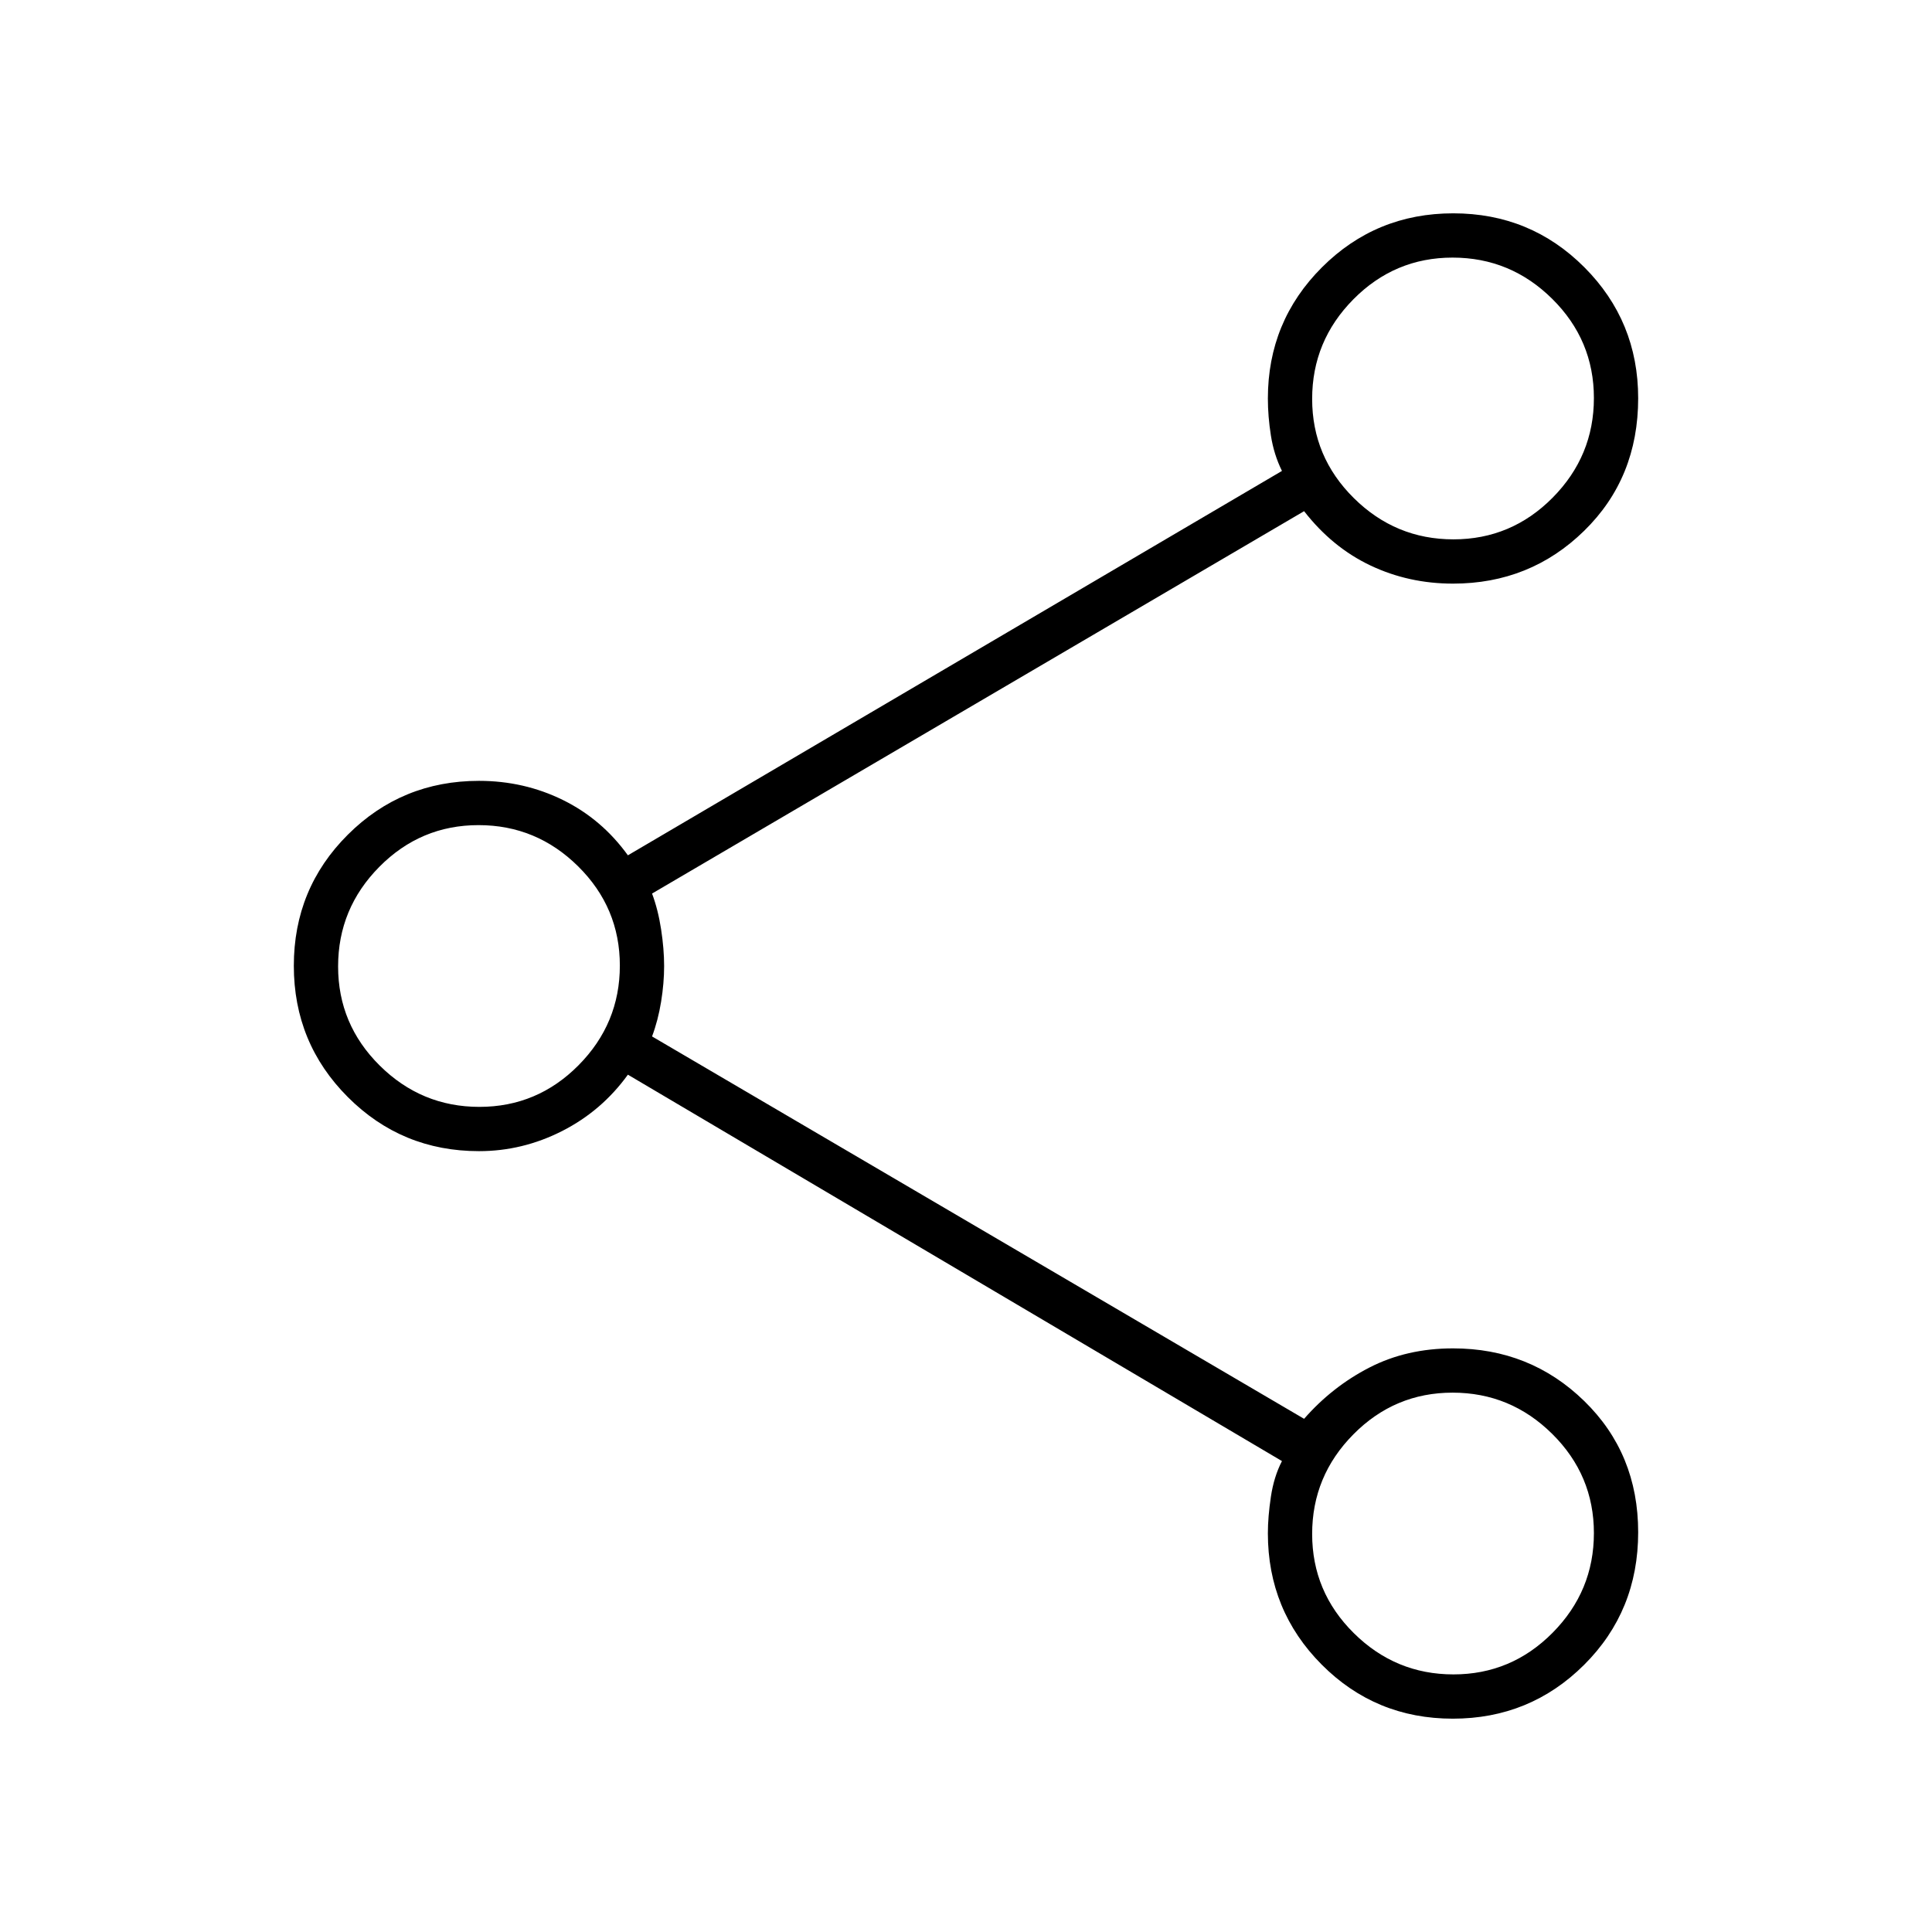
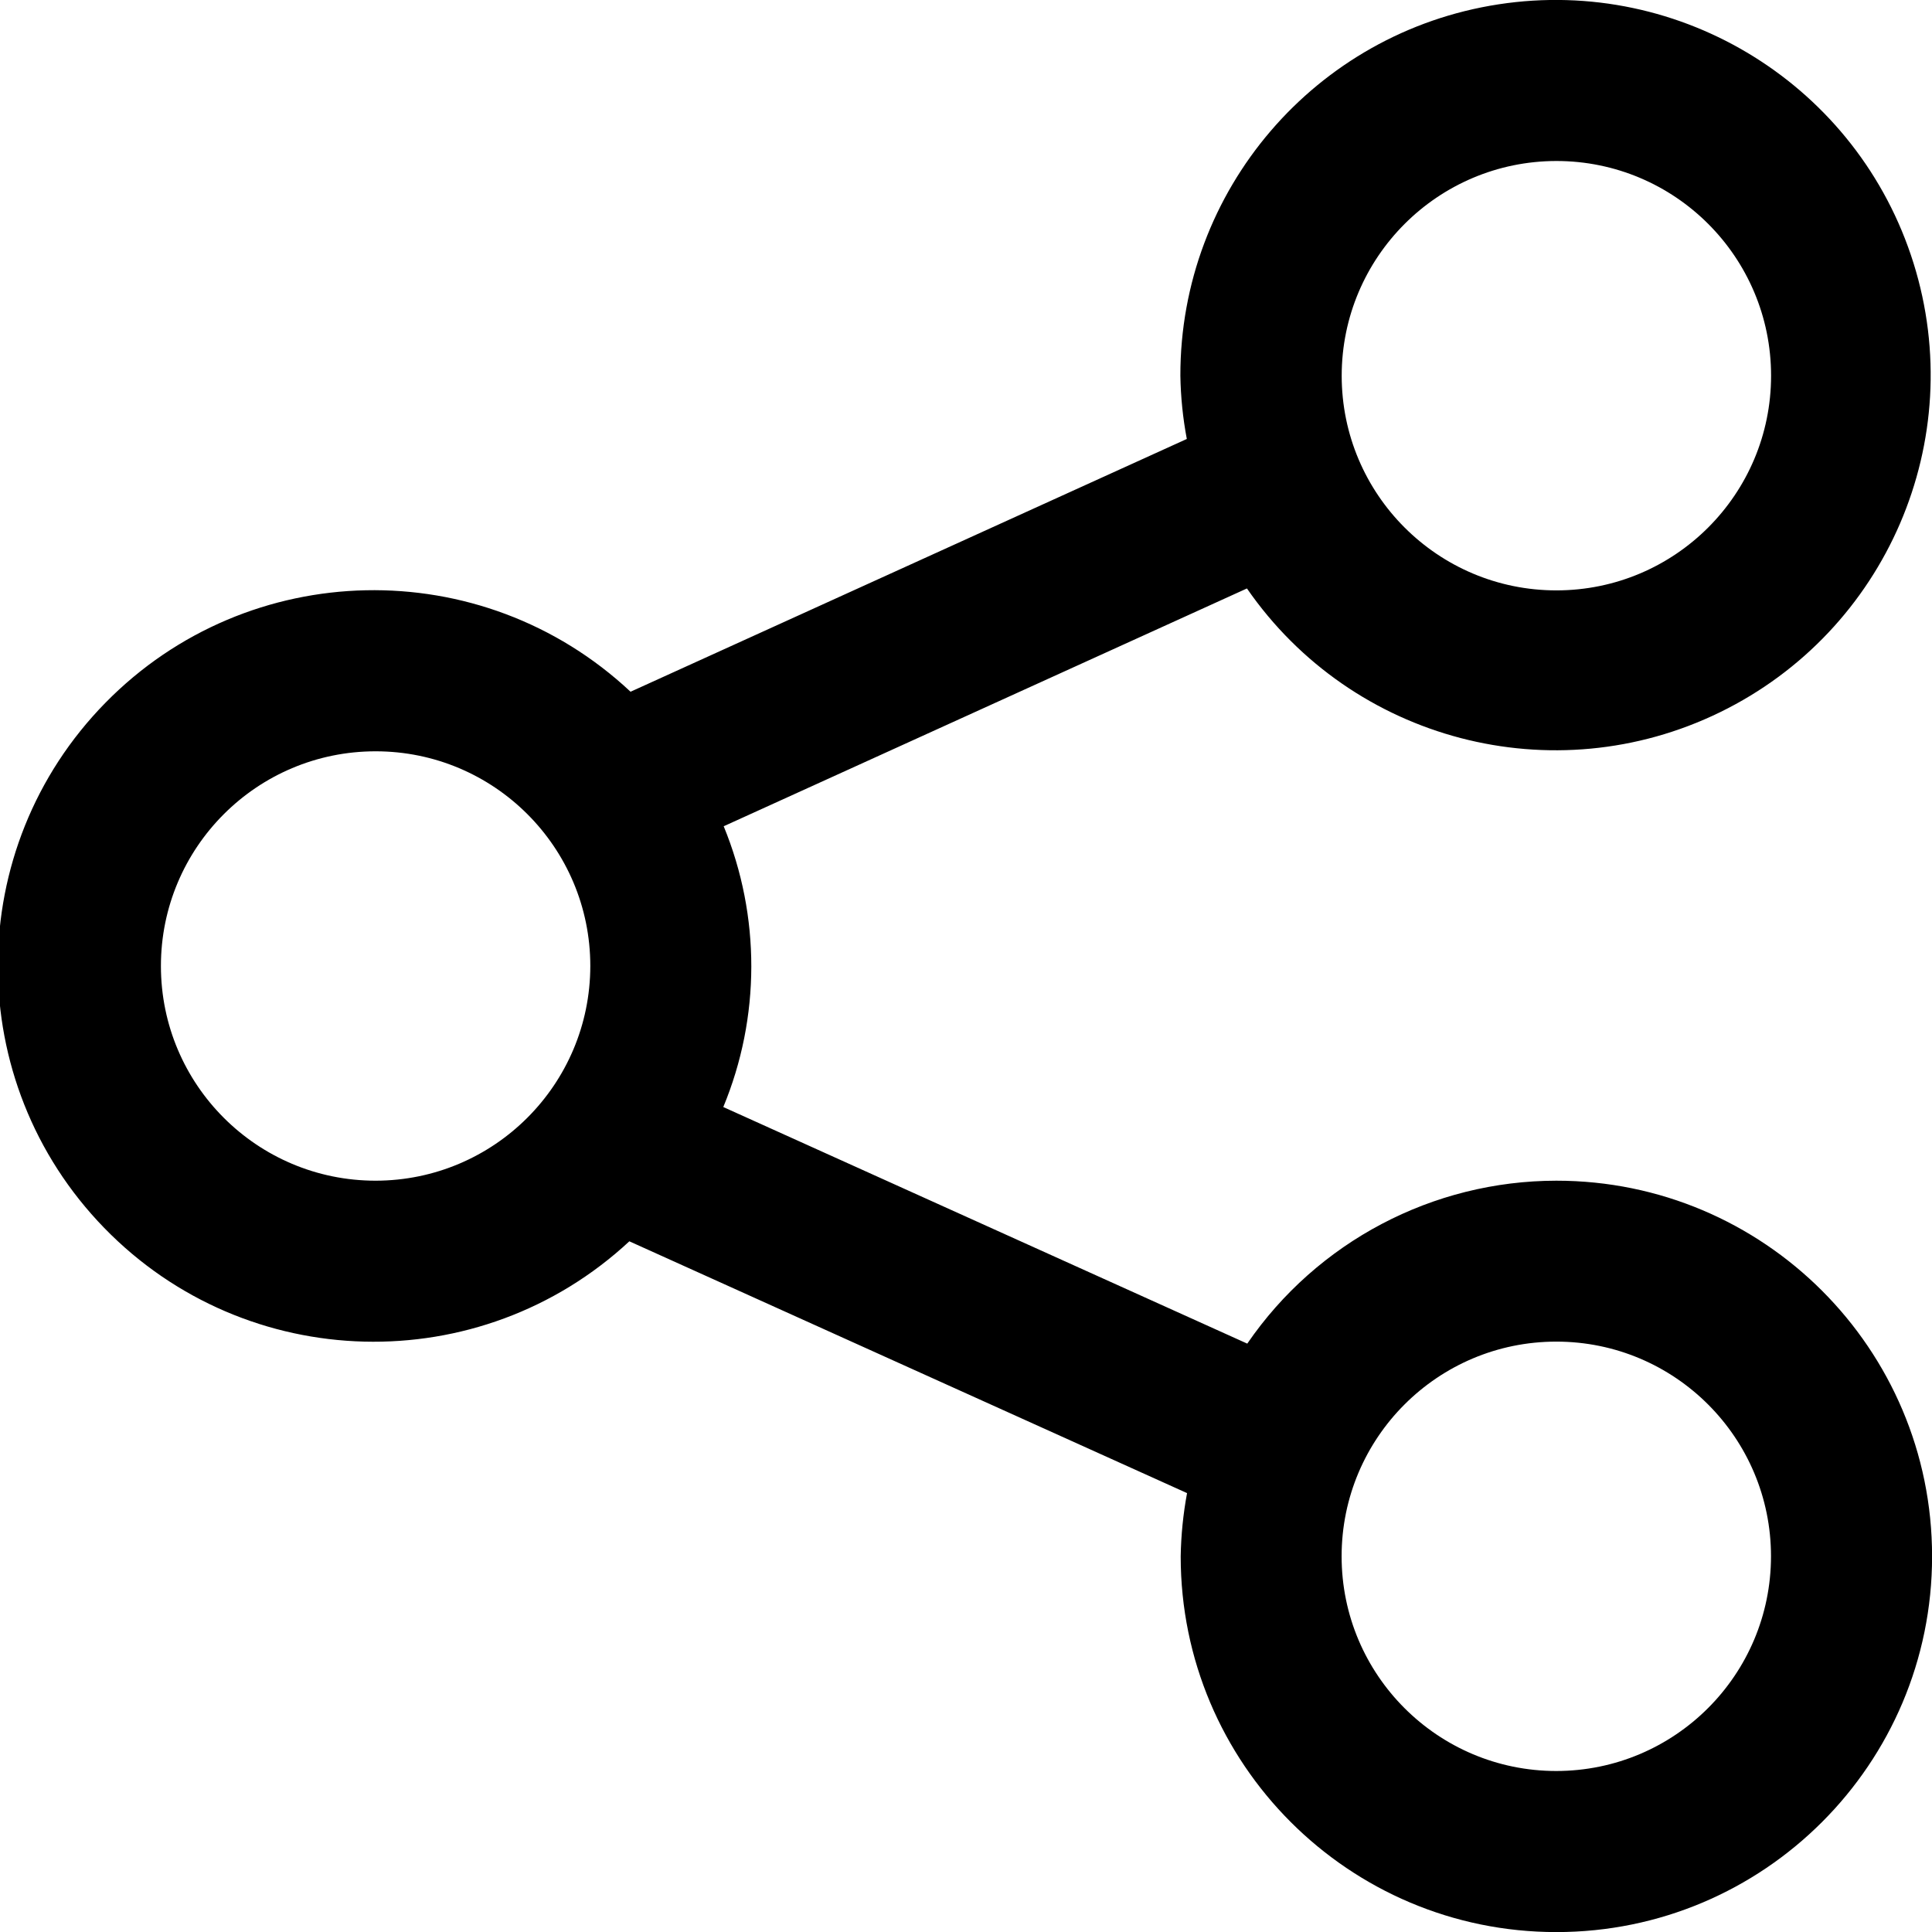
- <svg xmlns="http://www.w3.org/2000/svg" height="48" viewBox="0 -960 960 960" width="48">
-   <path d="M721.882-106q-38.382 0-65.132-26.865Q630-159.731 630-198.11q0-8.163 1.5-18.169Q633-226.286 637-234L312-426q-13 18-32.677 28T238-388q-38.333 0-65.167-26.868Q146-441.735 146-480.118q0-38.382 26.833-65.132Q199.667-572 238-572q22.354 0 41.677 9.5T312-535l325-191q-4-8.071-5.5-17.593Q630-753.114 630-762q0-38.333 26.868-65.167Q683.735-854 722.118-854q38.382 0 65.132 26.799Q814-800.402 814-762.118q0 39.618-26.833 65.868Q760.333-670 722-670q-22 0-41-9t-33-27L324-516q3 8 4.5 17.793t1.5 18.241q0 8.449-1.5 17.707Q327-453 324-445l324 190q14-16 32.5-25.5T722-290q38.333 0 65.167 26.132Q814-237.735 814-198.618q0 39.118-26.868 65.868Q760.265-106 721.882-106Zm.329-586Q751-692 771.5-712.711q20.5-20.71 20.5-49.5Q792-791 771.289-811.5q-20.71-20.5-49.5-20.5Q693-832 672.5-811.289q-20.5 20.71-20.5 49.5Q652-733 672.711-712.5q20.71 20.5 49.5 20.5Zm-484 282Q267-410 287.5-430.711q20.5-20.71 20.5-49.5Q308-509 287.289-529.5q-20.71-20.5-49.5-20.5Q209-550 188.5-529.289q-20.5 20.71-20.5 49.5Q168-451 188.711-430.5q20.71 20.5 49.5 20.5Zm484 282Q751-128 771.5-148.711q20.5-20.71 20.5-49.5Q792-227 771.289-247.5q-20.71-20.5-49.5-20.5Q693-268 672.5-247.289q-20.5 20.71-20.5 49.5Q652-169 672.711-148.5q20.71 20.5 49.5 20.5ZM722-762ZM238-480Zm484 282Z" />
+ <svg xmlns="http://www.w3.org/2000/svg" id="Outline" viewBox="0 0 24 24" width="512" height="512">
+   <path d="M19.333,14.667a4.66,4.66,0,0,0-3.839,2.024L8.985,13.752a4.574,4.574,0,0,0,.005-3.488l6.5-2.954a4.66,4.66,0,1,0-.827-2.643,4.633,4.633,0,0,0,.08.786L7.833,8.593a4.668,4.668,0,1,0-.015,6.827l6.928,3.128a4.736,4.736,0,0,0-.079.785,4.667,4.667,0,1,0,4.666-4.666ZM19.333,2a2.667,2.667,0,1,1-2.666,2.667A2.669,2.669,0,0,1,19.333,2ZM4.667,14.667A2.667,2.667,0,1,1,7.333,12,2.67,2.67,0,0,1,4.667,14.667ZM19.333,22A2.667,2.667,0,1,1,22,19.333,2.669,2.669,0,0,1,19.333,22Z" />
</svg>
